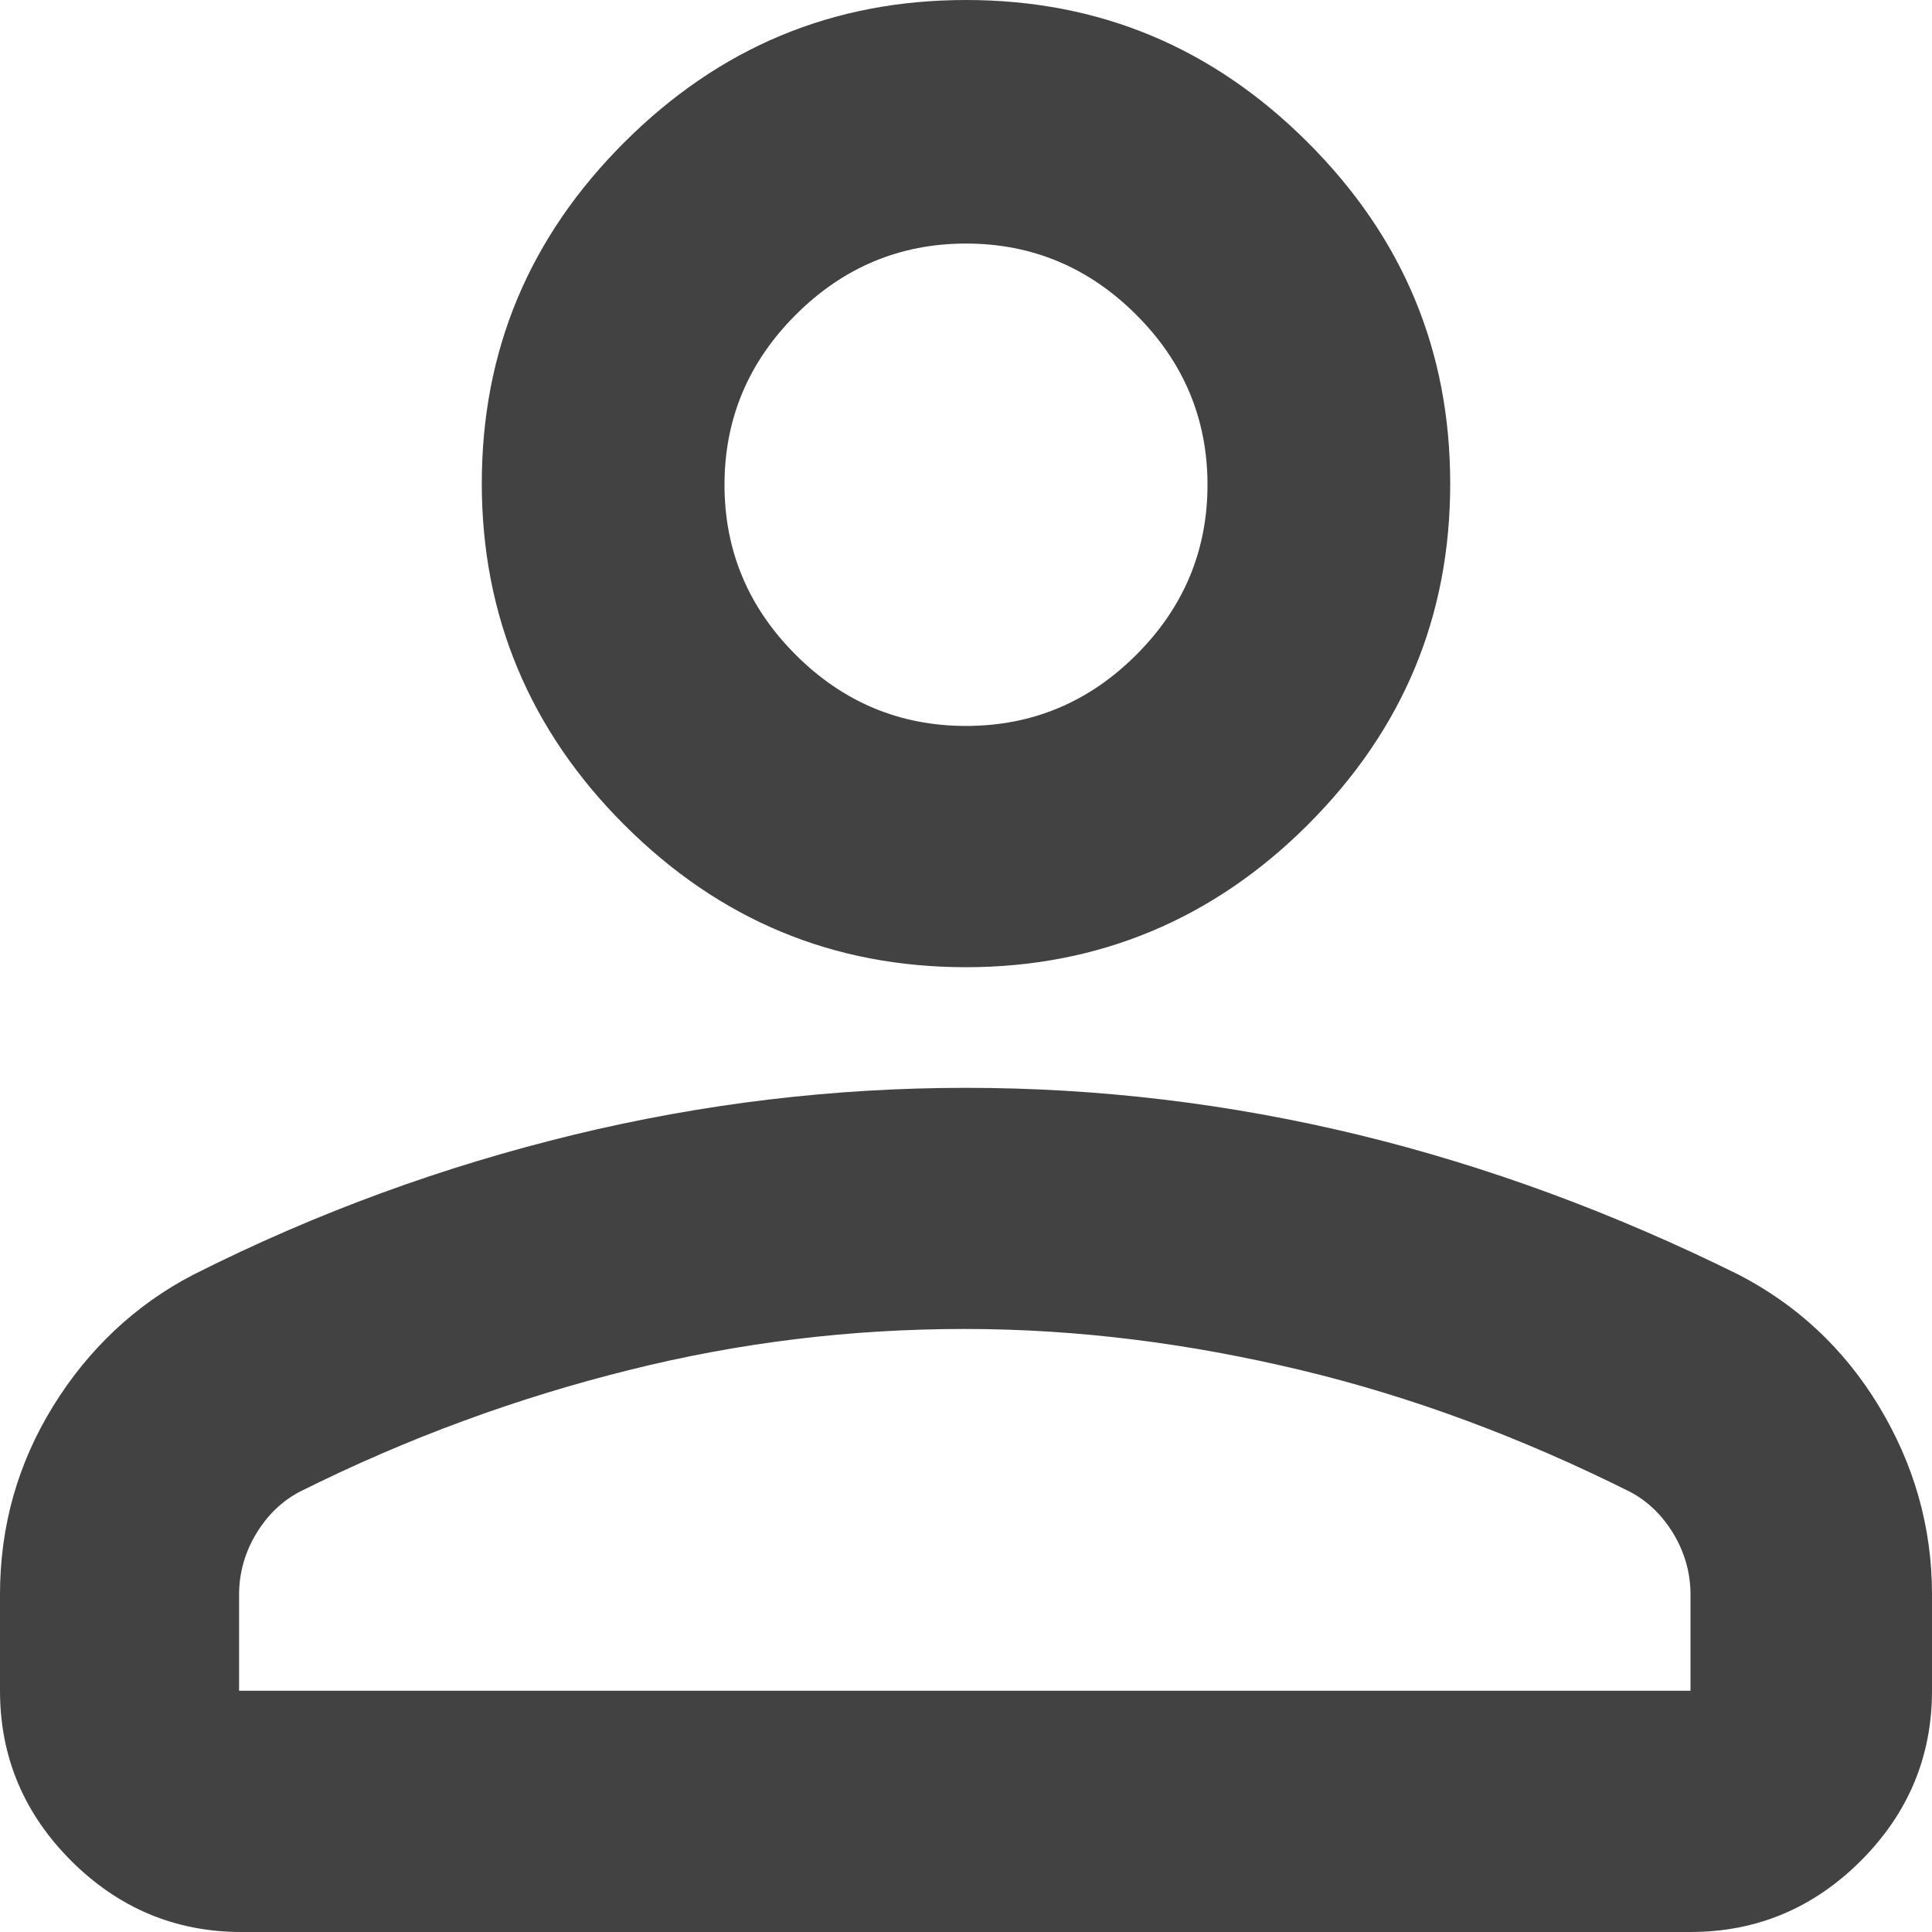
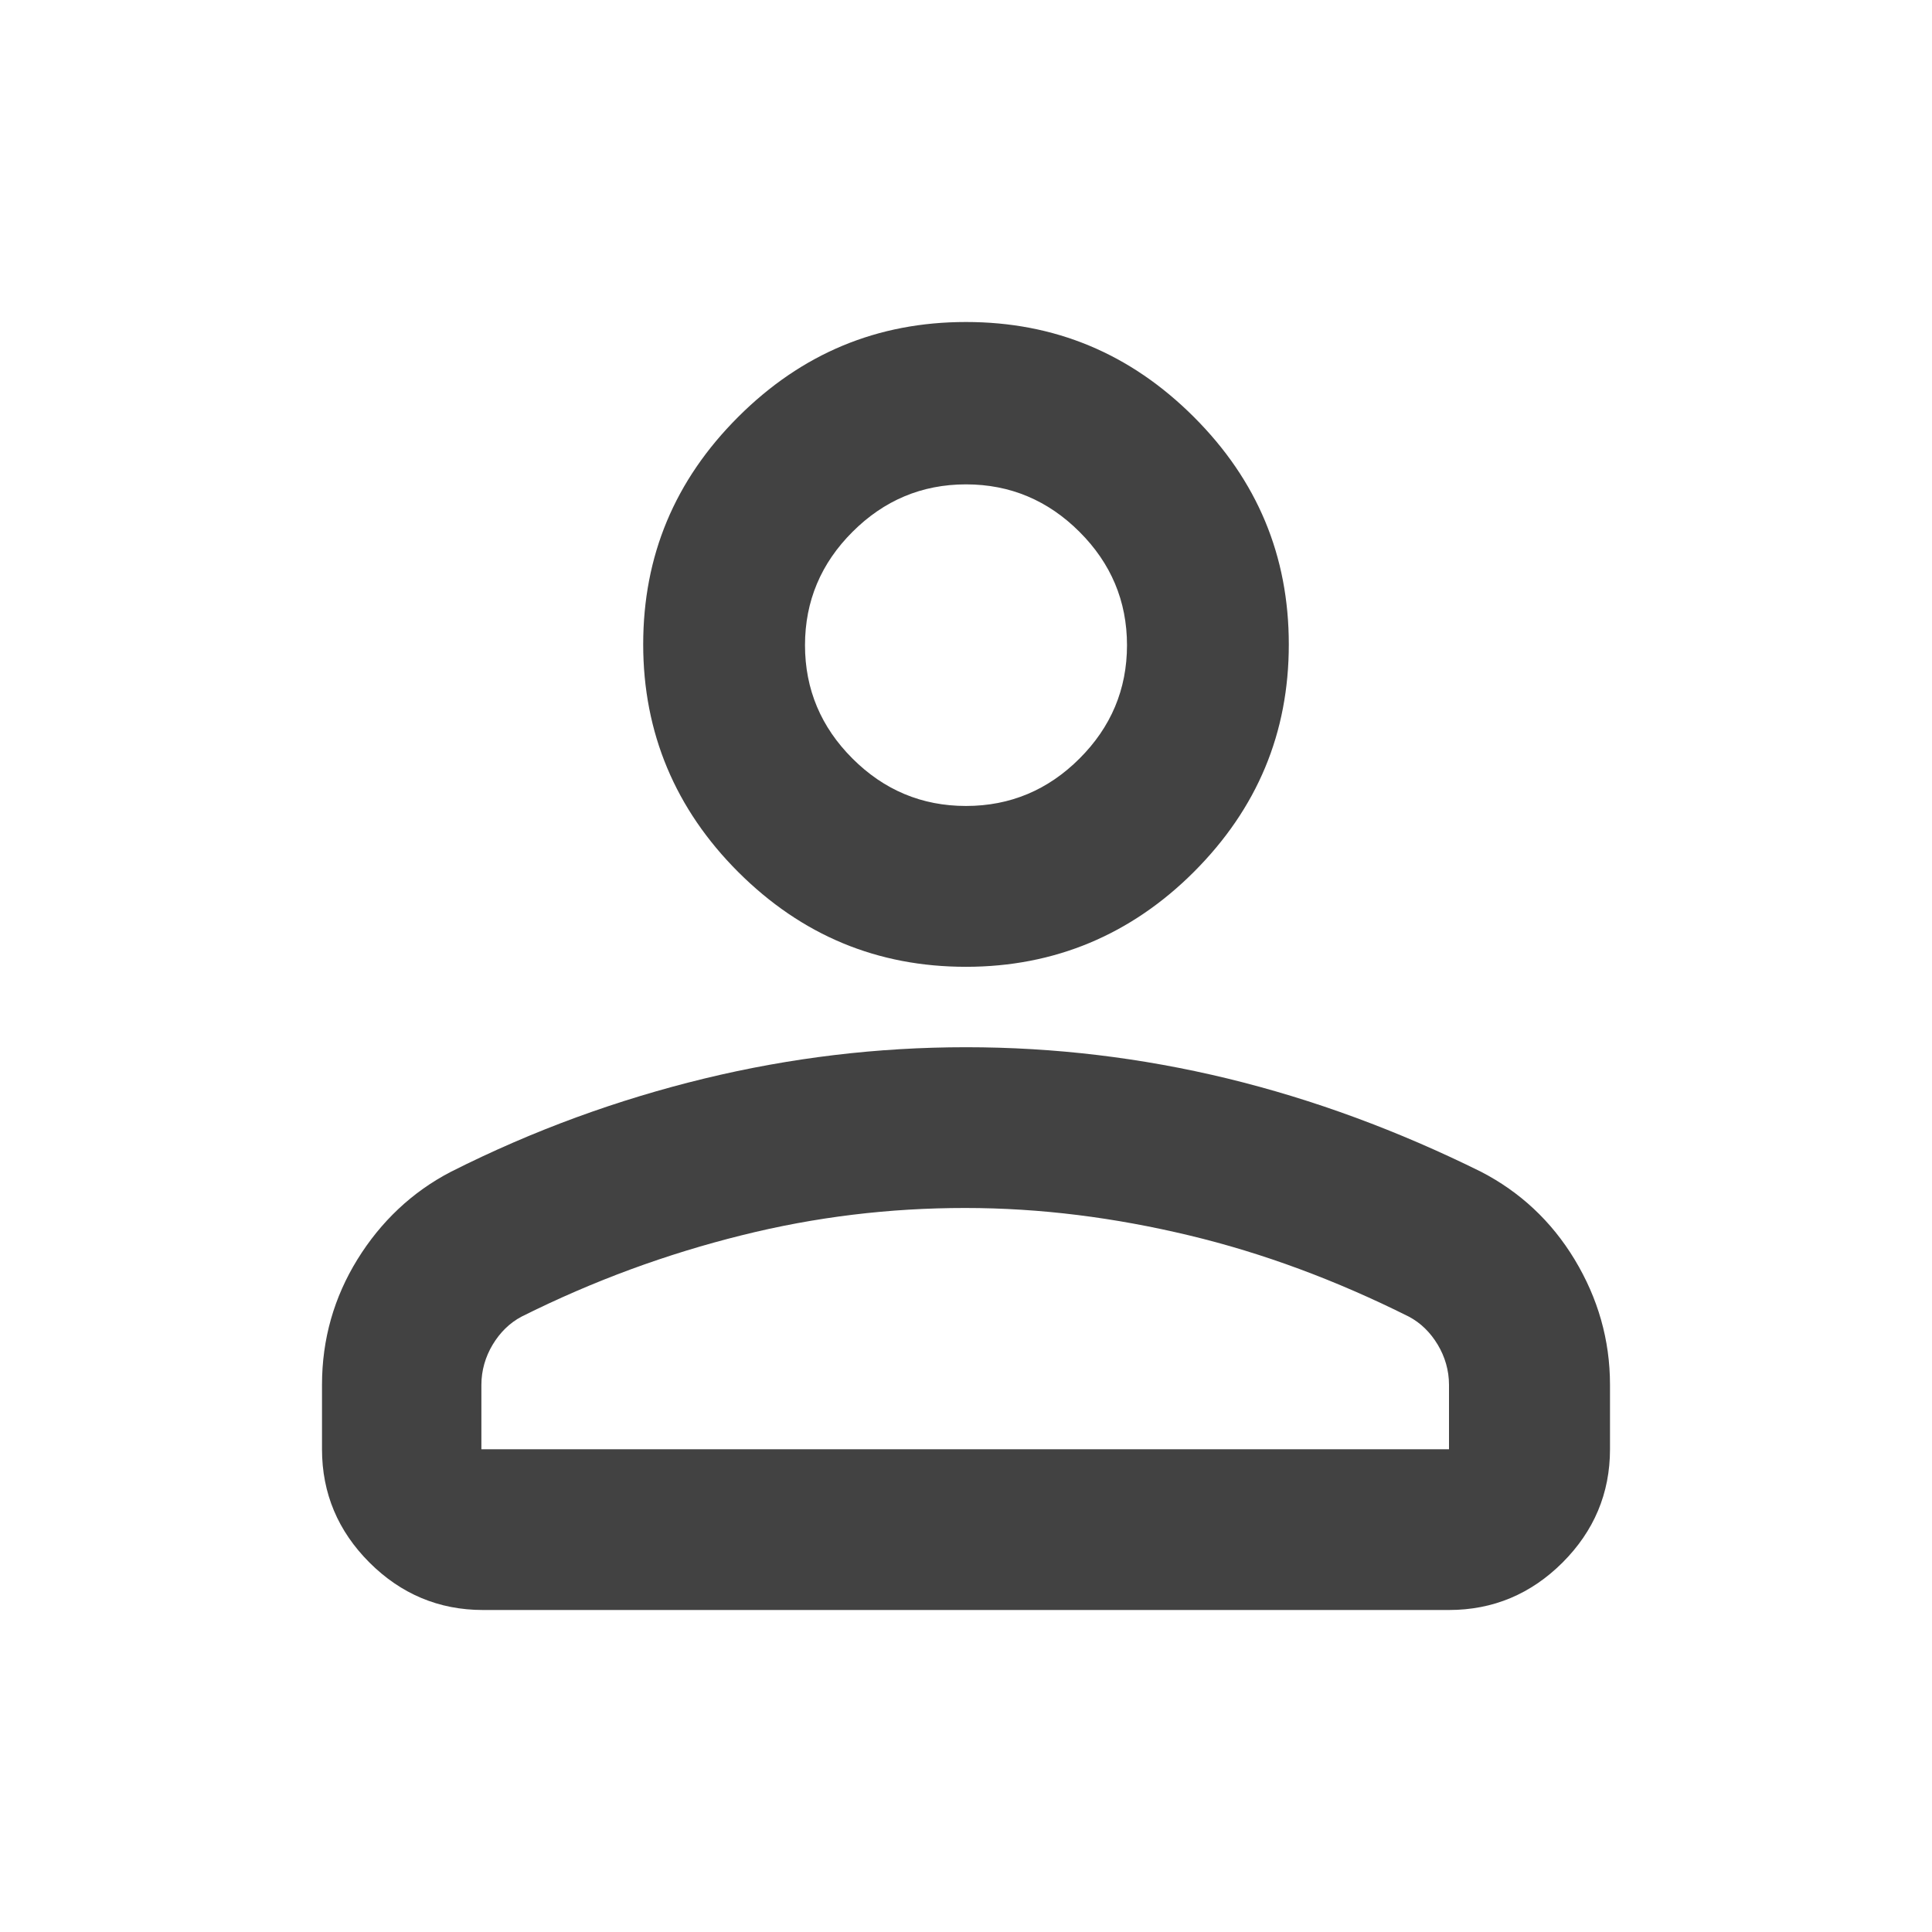
- <svg xmlns="http://www.w3.org/2000/svg" width="16" height="16" viewBox="0 0 16 16" fill="none">
-   <path d="M8 8.01C6.9 8.01 5.96 7.62 5.17 6.831C4.39 6.052 3.99 5.104 3.99 4.005C3.99 2.906 4.38 1.968 5.17 1.179C5.96 0.39 6.9 0 8 0C9.1 0 10.04 0.39 10.83 1.179C11.62 1.968 12.01 2.906 12.01 4.005C12.01 5.104 11.62 6.042 10.83 6.831C10.05 7.61 9.1 8.01 8 8.01ZM14 16H2C1.45 16 0.98 15.8 0.59 15.411C0.2 15.021 0 14.552 0 14.002V13.204C0 12.634 0.15 12.115 0.44 11.645C0.73 11.176 1.12 10.806 1.6 10.557C2.63 10.037 3.68 9.658 4.75 9.398C5.82 9.139 6.9 9.009 8 9.009C9.1 9.009 10.18 9.139 11.25 9.398C12.32 9.658 13.37 10.047 14.4 10.557C14.88 10.806 15.27 11.166 15.56 11.645C15.85 12.125 16 12.644 16 13.204V14.002C16 14.552 15.8 15.021 15.41 15.411C15.02 15.8 14.55 16 14 16ZM2 14.002H14V13.204C14 13.024 13.95 12.854 13.86 12.704C13.77 12.554 13.65 12.434 13.5 12.355C12.6 11.905 11.69 11.566 10.77 11.346C9.85 11.126 8.93 11.006 7.99 11.006C7.05 11.006 6.13 11.116 5.21 11.346C4.29 11.575 3.38 11.905 2.48 12.355C2.33 12.434 2.21 12.554 2.12 12.704C2.03 12.854 1.98 13.024 1.98 13.204V14.002H2ZM8 6.012C8.55 6.012 9.02 5.813 9.41 5.423C9.8 5.034 10 4.564 10 4.015C10 3.466 9.8 2.996 9.41 2.607C9.02 2.217 8.55 2.017 8 2.017C7.45 2.017 6.98 2.217 6.59 2.607C6.2 2.996 6 3.466 6 4.015C6 4.564 6.2 5.034 6.59 5.423C6.98 5.813 7.45 6.012 8 6.012Z" fill="#424242" />
+ <svg xmlns="http://www.w3.org/2000/svg" width="24" height="24" viewBox="0 0 24 24" fill="none">
+   <path d="M12 12.01C10.9 12.01 9.96 11.62 9.17 10.832C8.39 10.052 7.99 9.104 7.99 8.005C7.99 6.906 8.38 5.968 9.17 5.179C9.96 4.39 10.9 4 12 4C13.1 4 14.04 4.39 14.83 5.179C15.62 5.968 16.01 6.906 16.01 8.005C16.01 9.104 15.62 10.042 14.83 10.832C14.05 11.611 13.1 12.01 12 12.01ZM18 20H6C5.45 20 4.98 19.8 4.59 19.411C4.2 19.021 4 18.552 4 18.003V17.203C4 16.634 4.15 16.115 4.44 15.645C4.73 15.176 5.12 14.806 5.6 14.557C6.63 14.037 7.68 13.658 8.75 13.398C9.82 13.139 10.9 13.009 12 13.009C13.1 13.009 14.18 13.139 15.25 13.398C16.32 13.658 17.37 14.047 18.4 14.557C18.88 14.806 19.27 15.166 19.56 15.645C19.85 16.125 20 16.644 20 17.203V18.003C20 18.552 19.8 19.021 19.41 19.411C19.02 19.8 18.55 20 18 20ZM6 18.003H18V17.203C18 17.024 17.95 16.854 17.86 16.704C17.77 16.554 17.65 16.434 17.5 16.355C16.6 15.905 15.69 15.566 14.77 15.346C13.85 15.126 12.93 15.006 11.99 15.006C11.05 15.006 10.13 15.116 9.21 15.346C8.29 15.575 7.38 15.905 6.48 16.355C6.33 16.434 6.21 16.554 6.12 16.704C6.03 16.854 5.98 17.024 5.98 17.203V18.003H6ZM12 10.012C12.55 10.012 13.02 9.813 13.41 9.423C13.8 9.034 14 8.564 14 8.015C14 7.466 13.8 6.996 13.41 6.607C13.02 6.217 12.55 6.017 12 6.017C11.45 6.017 10.98 6.217 10.59 6.607C10.2 6.996 10 7.466 10 8.015C10 8.564 10.2 9.034 10.59 9.423C10.98 9.813 11.45 10.012 12 10.012Z" fill="#424242" />
</svg>
